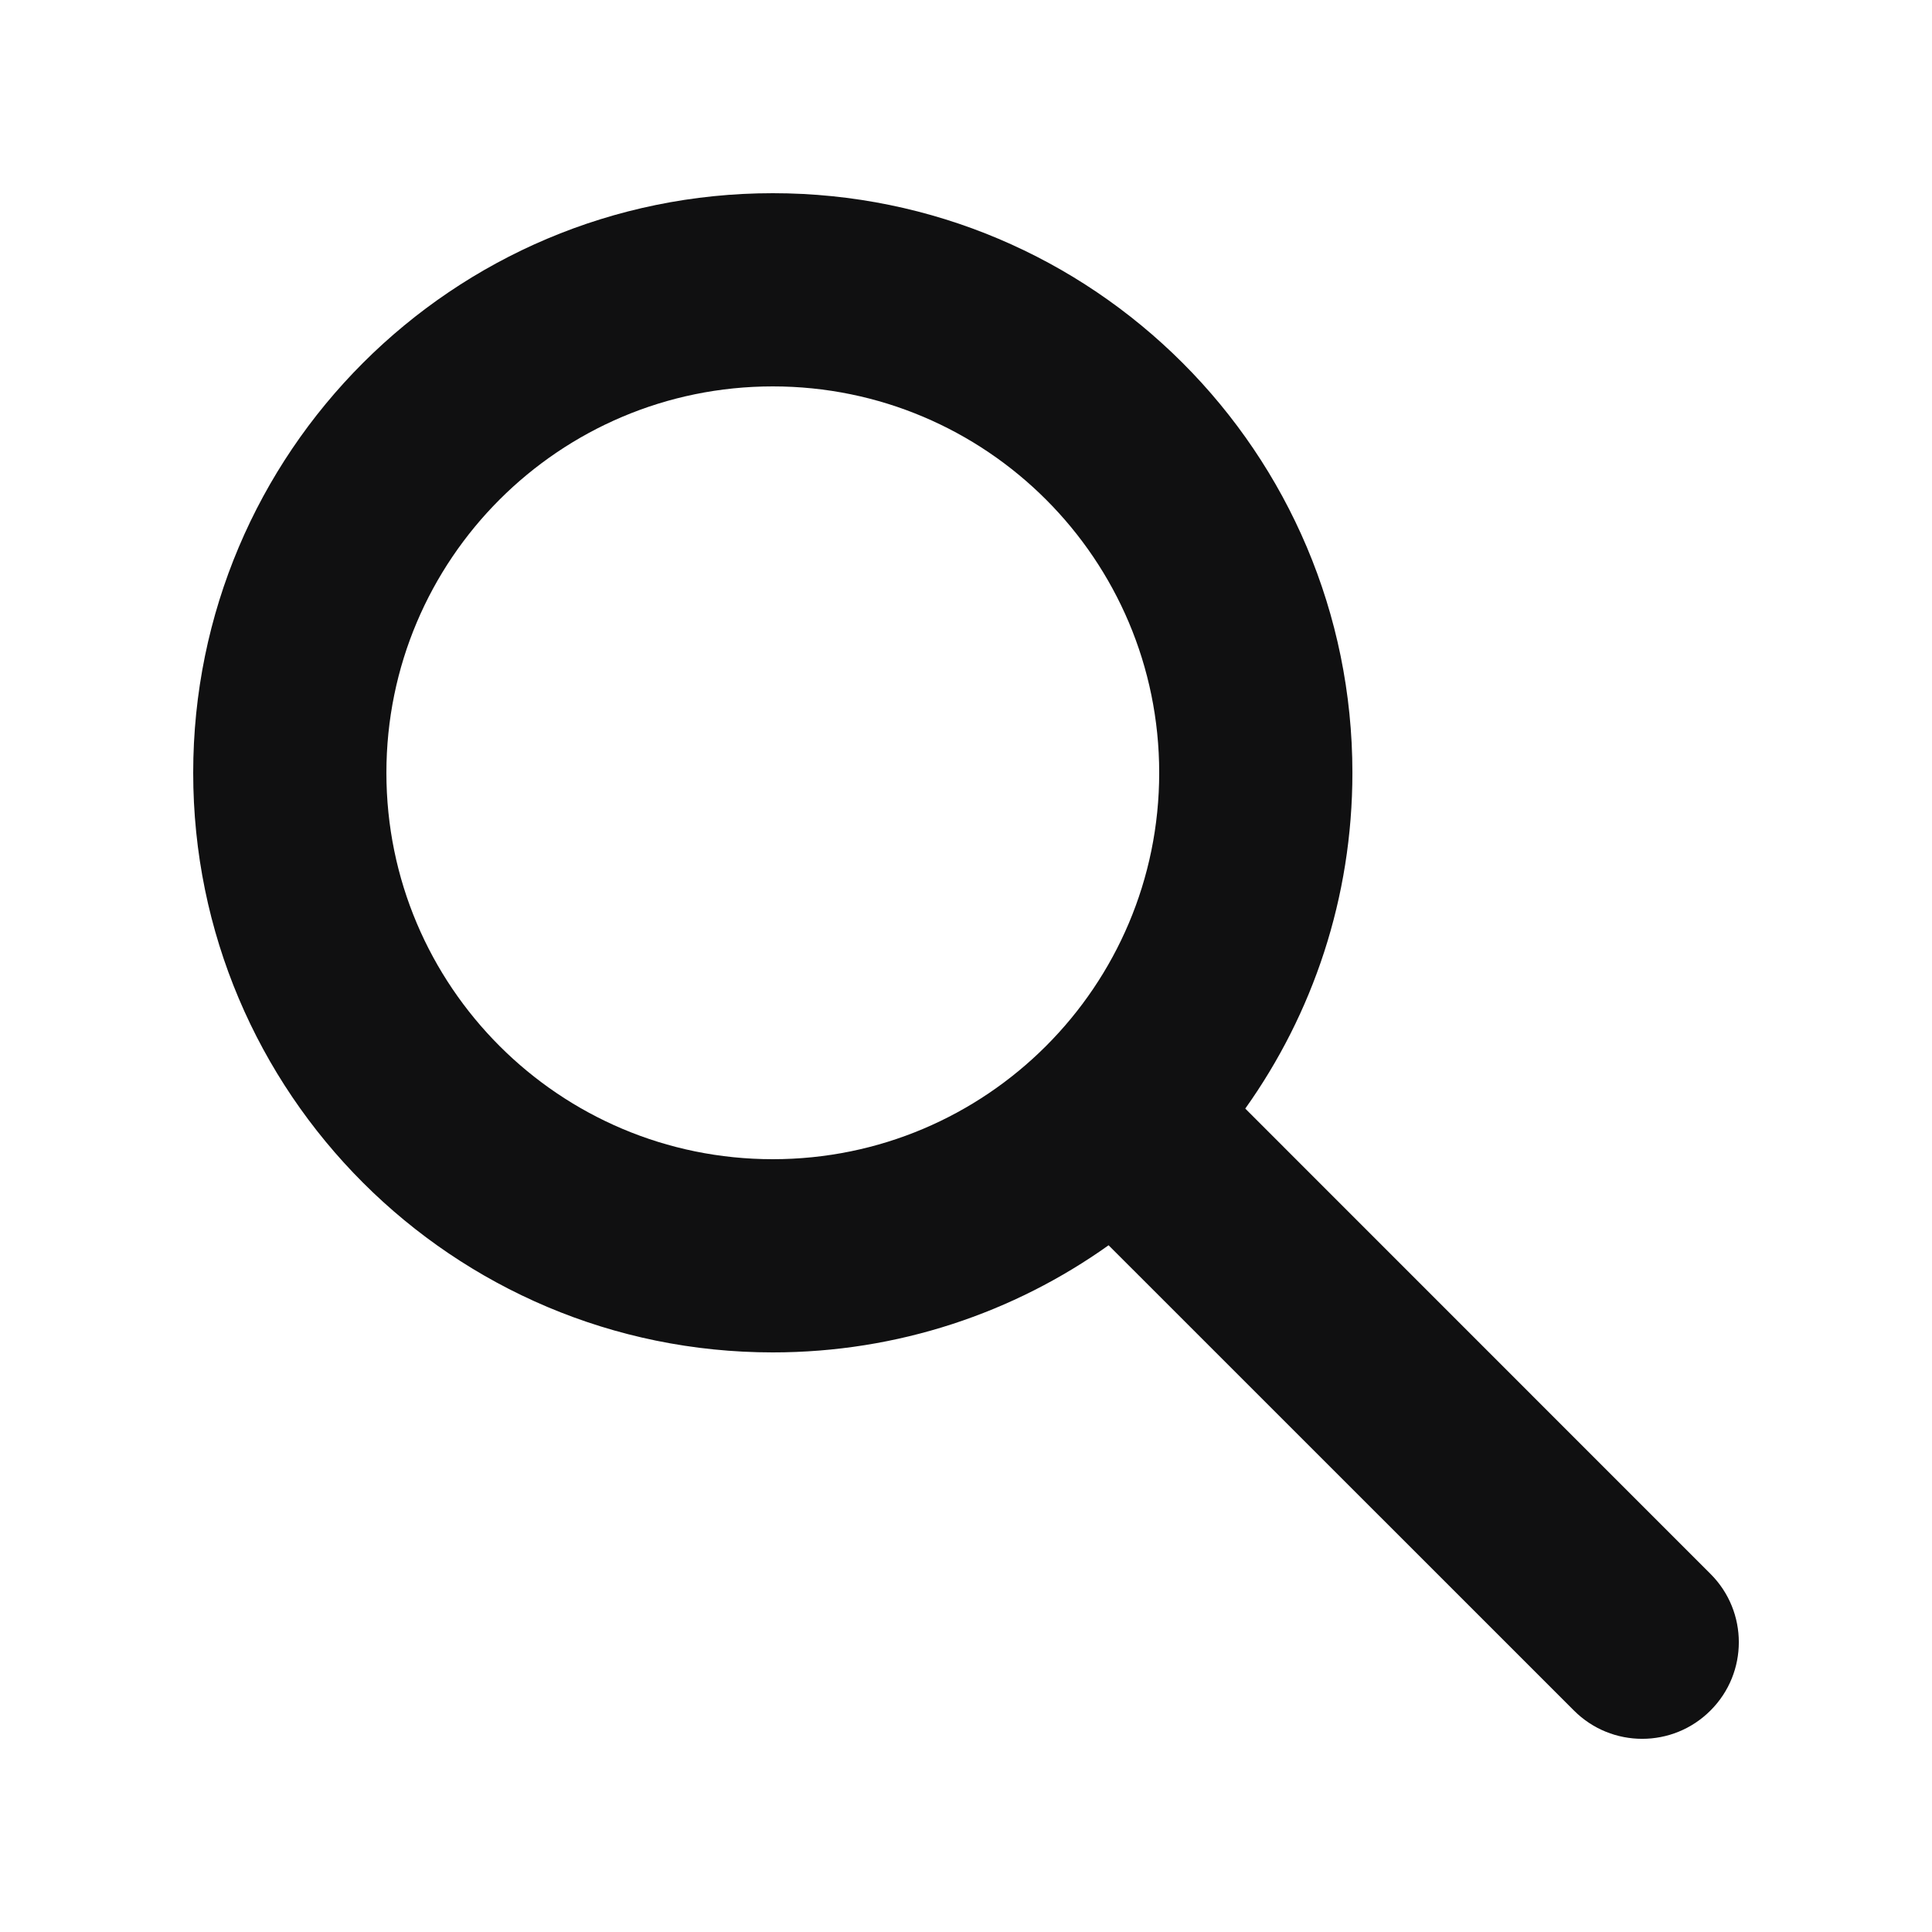
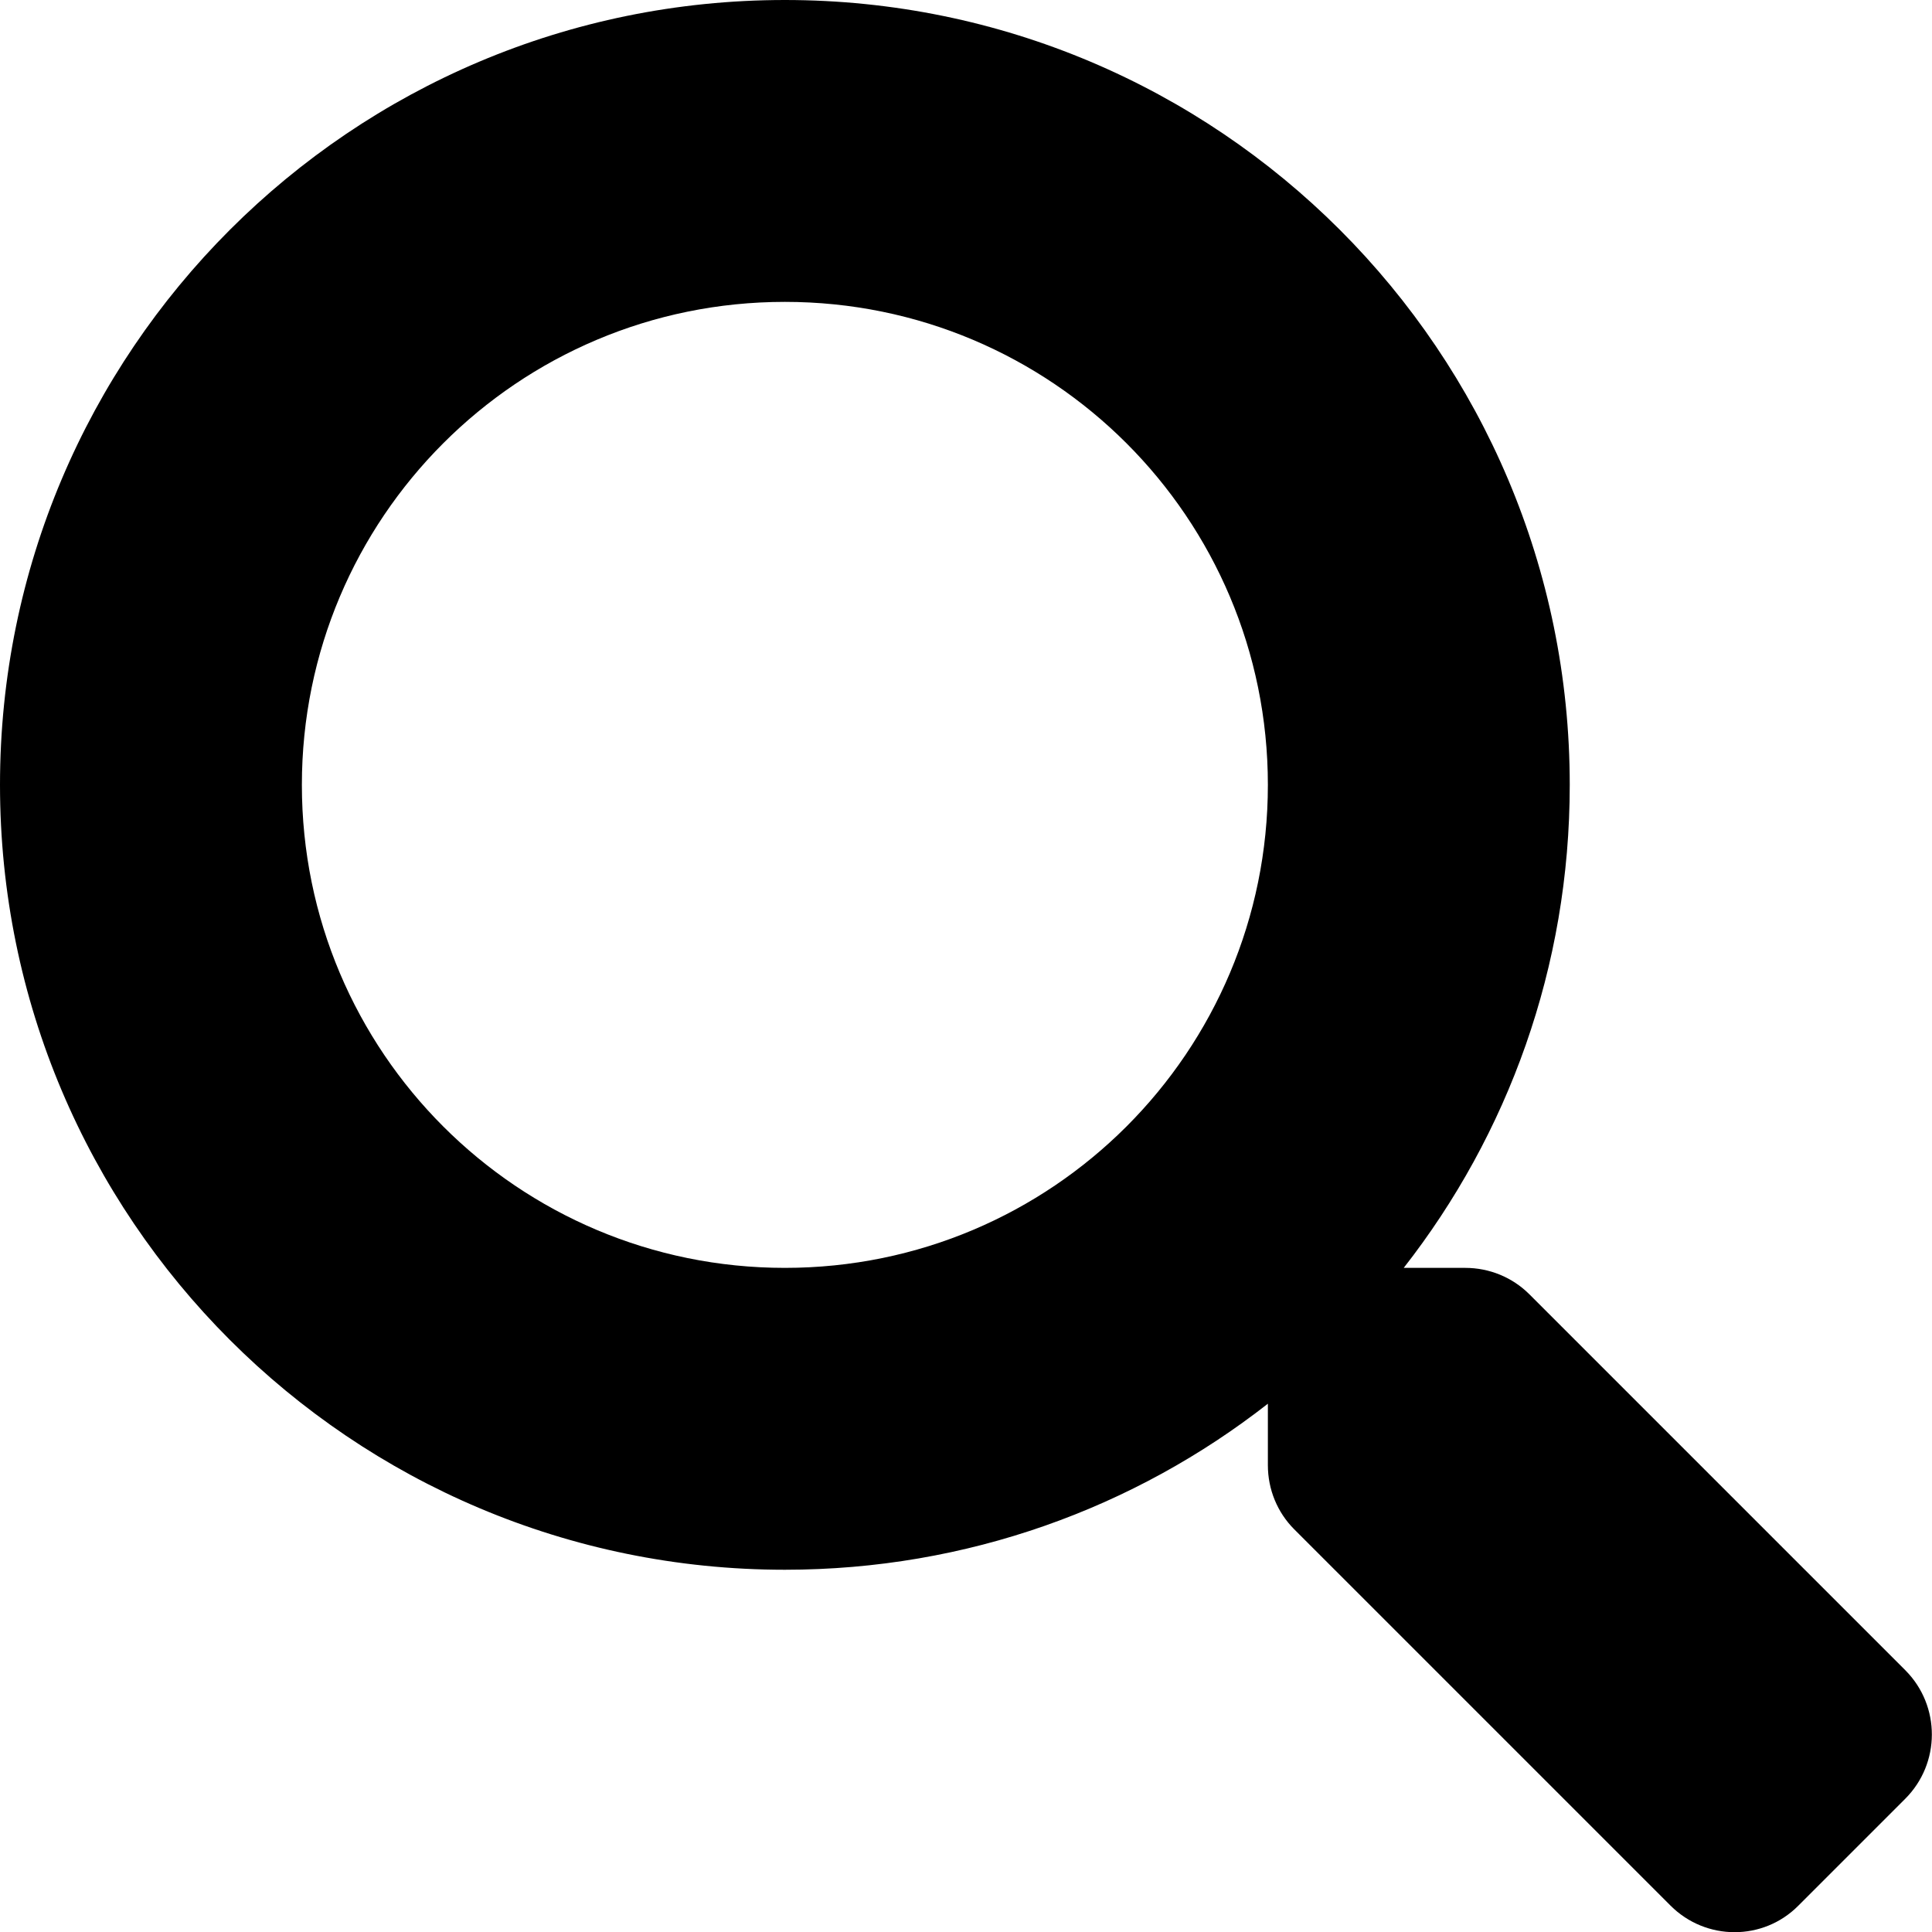
- <svg xmlns="http://www.w3.org/2000/svg" width="20" height="20" viewBox="0 0 20 20" fill="none">
-   <path fill-rule="evenodd" clip-rule="evenodd" d="M8 4C5.791 4 4 5.791 4 8C4 10.209 5.791 12 8 12C10.209 12 12 10.209 12 8C12 5.791 10.209 4 8 4ZM2 8C2 4.686 4.686 2 8 2C11.314 2 14 4.686 14 8C14 9.296 13.589 10.496 12.891 11.476L17.707 16.293C18.098 16.683 18.098 17.317 17.707 17.707C17.317 18.098 16.683 18.098 16.293 17.707L11.476 12.891C10.496 13.589 9.296 14 8 14C4.686 14 2 11.314 2 8Z" fill="#101011" />
+ <svg xmlns="http://www.w3.org/2000/svg" viewBox="0 0 512 512">
+   <path d="M505 442.7L405.3 343c-4.5-4.5-10.6-7-17-7H372c27.6-35.3 44-79.7 44-128C416 93.1 322.9 0 208 0S0 93.1 0 208s93.1 208 208 208c48.3 0 92.7-16.4 128-44v16.3c0 6.4 2.5 12.5 7 17l99.7 99.7c9.4 9.4 24.6 9.4 33.9 0l28.3-28.3c9.4-9.4 9.4-24.6.1-34zM208 336c-70.7 0-128-57.2-128-128 0-70.7 57.2-128 128-128 70.7 0 128 57.2 128 128 0 70.7-57.2 128-128 128z" />
</svg>
